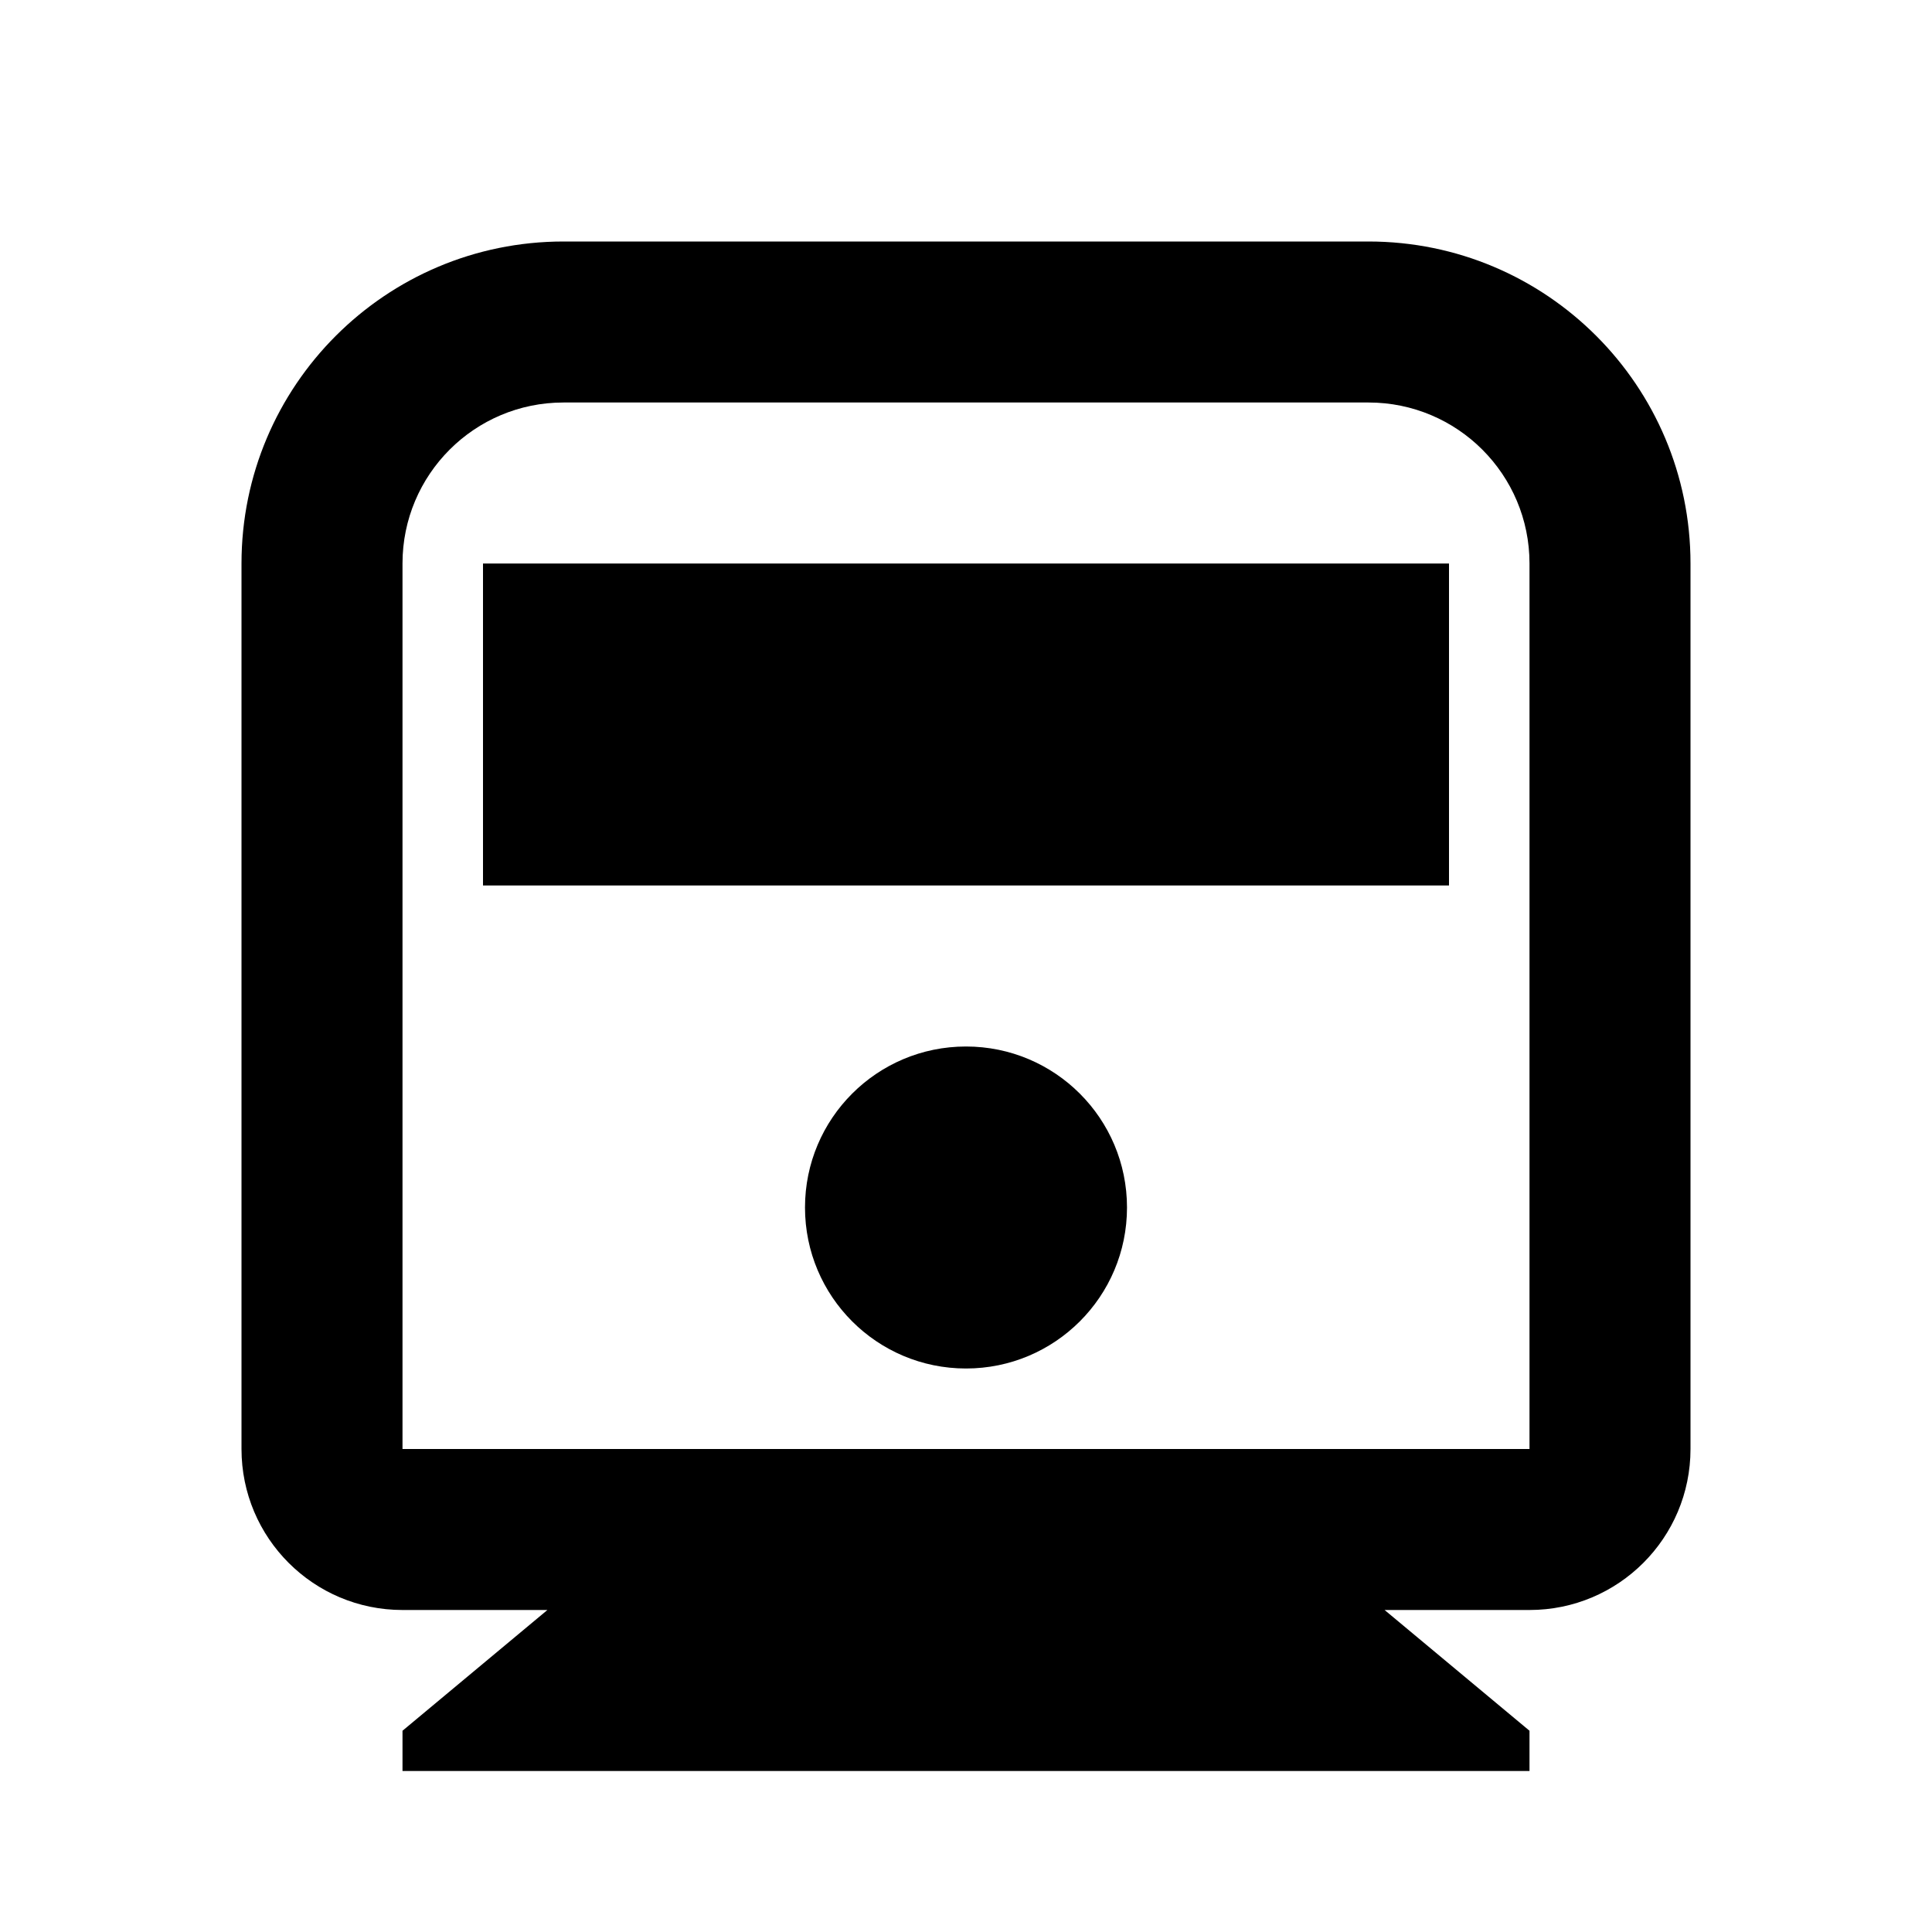
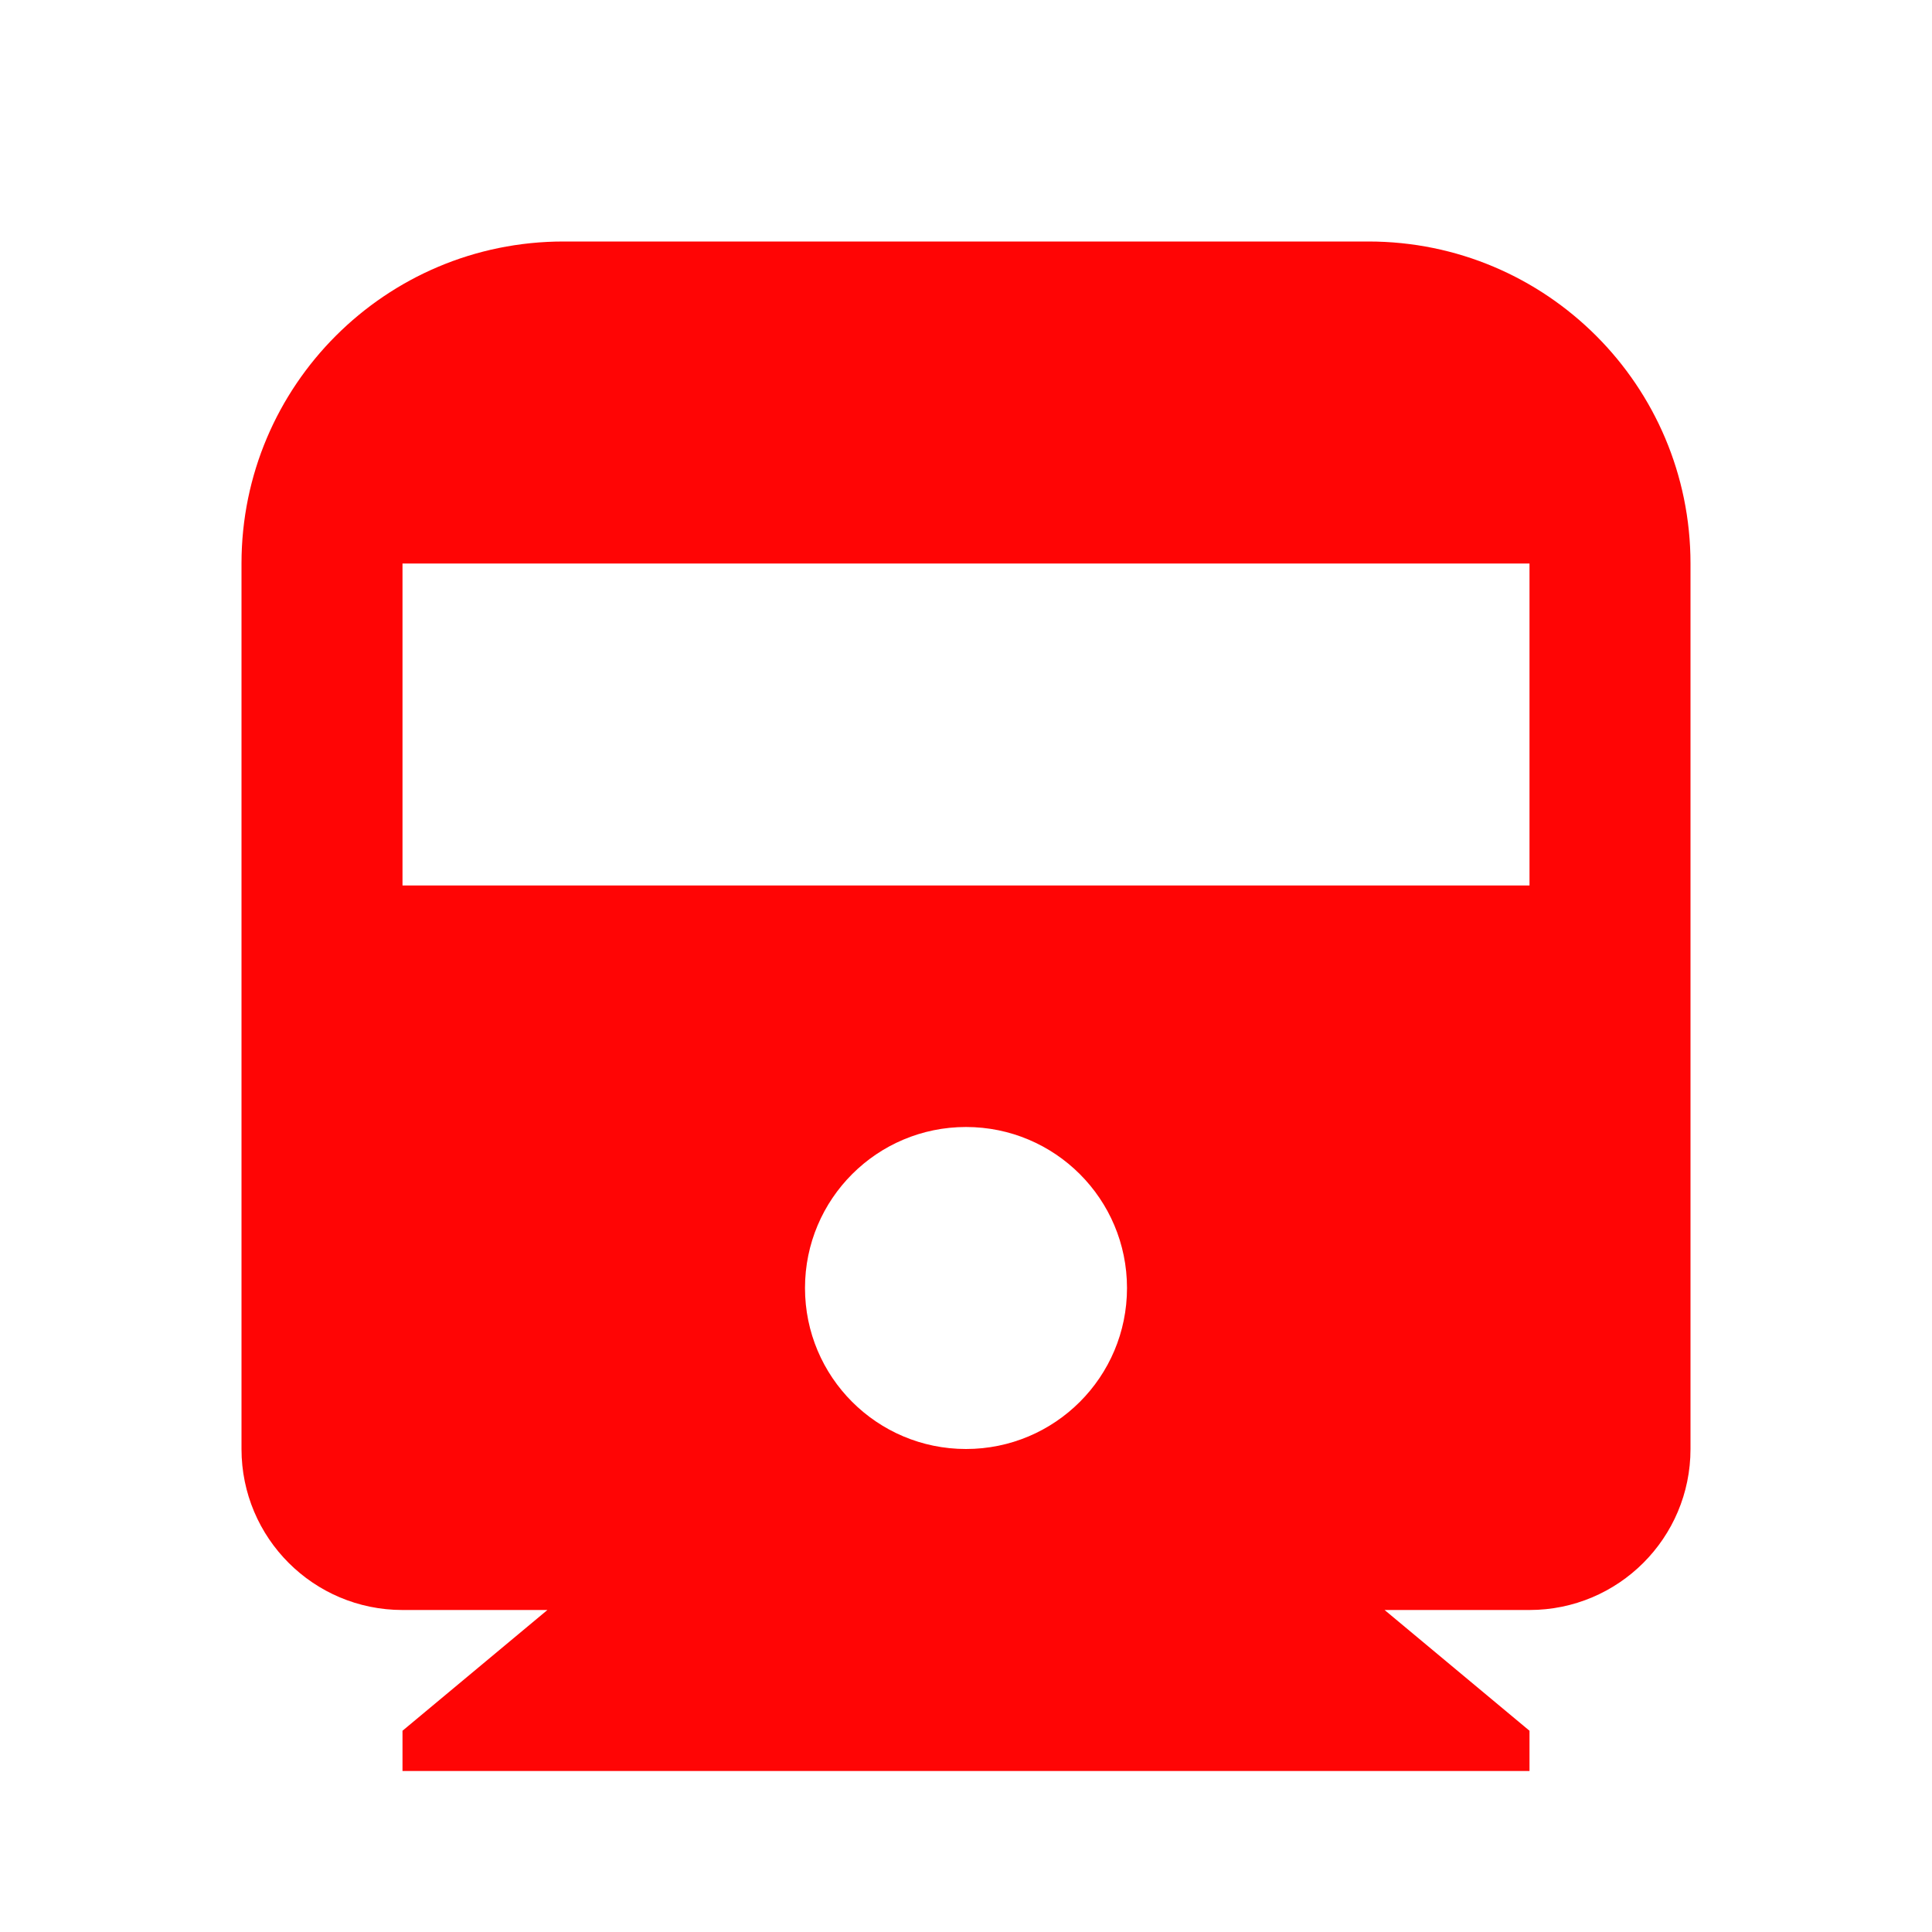
- <svg xmlns="http://www.w3.org/2000/svg" viewBox="0 0 24 24" width="32" height="32" fill="currentColor">
-   <path d="M17.2 20L19 21.5V22H5V21.5L6.8 20H5C3.895 20 3 19.105 3 18V7C3 4.791 4.791 3 7 3H17C19.209 3 21 4.791 21 7V18C21 19.105 20.105 20 19 20H17.2ZM7 5C5.895 5 5 5.895 5 7V18H19V7C19 5.895 18.105 5 17 5H7ZM12 17C10.895 17 10 16.105 10 15C10 13.895 10.895 13 12 13C13.105 13 14 13.895 14 15C14 16.105 13.105 17 12 17ZM6 7H18V11H6V7Z" />
+ <svg xmlns="http://www.w3.org/2000/svg" viewBox="0 0 24 24" width="32" height="32" fill="rgba(255,5,5,1)">
+   <path d="M17.2 20L19 21.5V22H5V21.5L6.8 20H5C3.895 20 3 19.105 3 18V7C3 4.791 4.791 3 7 3H17C19.209 3 21 4.791 21 7V18C21 19.105 20.105 20 19 20H17.2ZM5 7V11H19V7H5ZM12 18C13.105 18 14 17.105 14 16C14 14.895 13.105 14 12 14C10.895 14 10 14.895 10 16C10 17.105 10.895 18 12 18Z" />
</svg>
